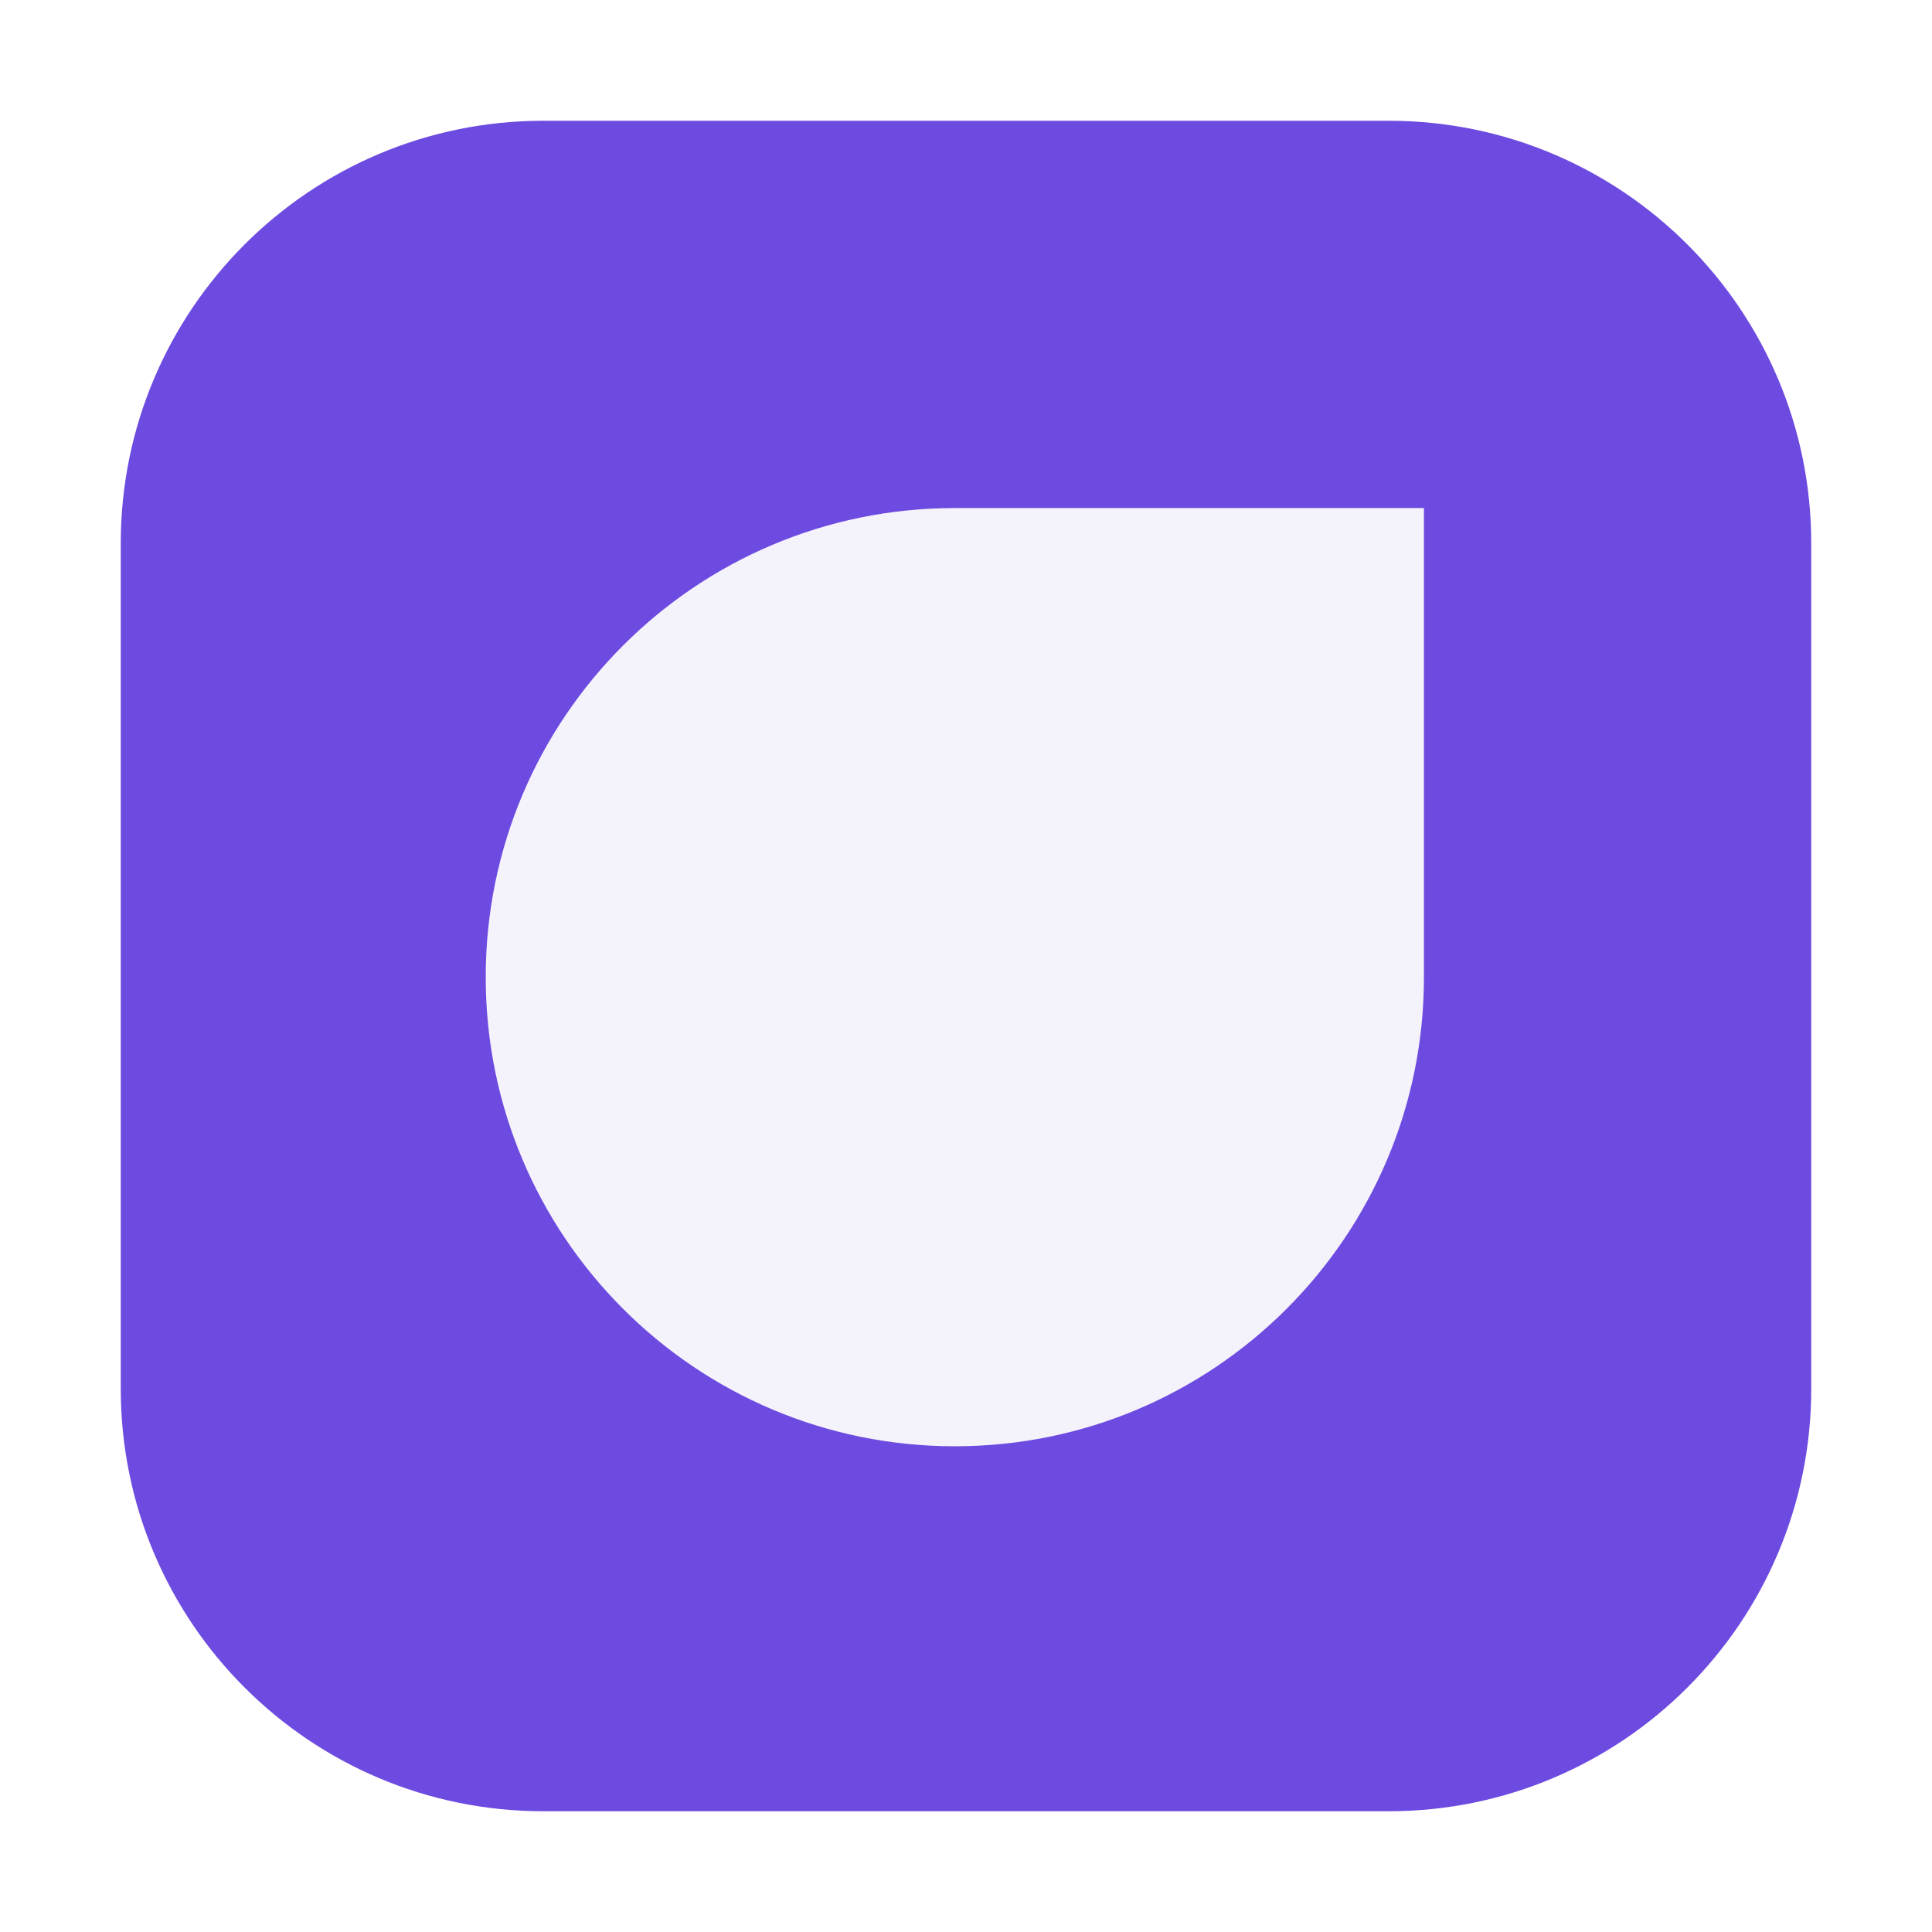
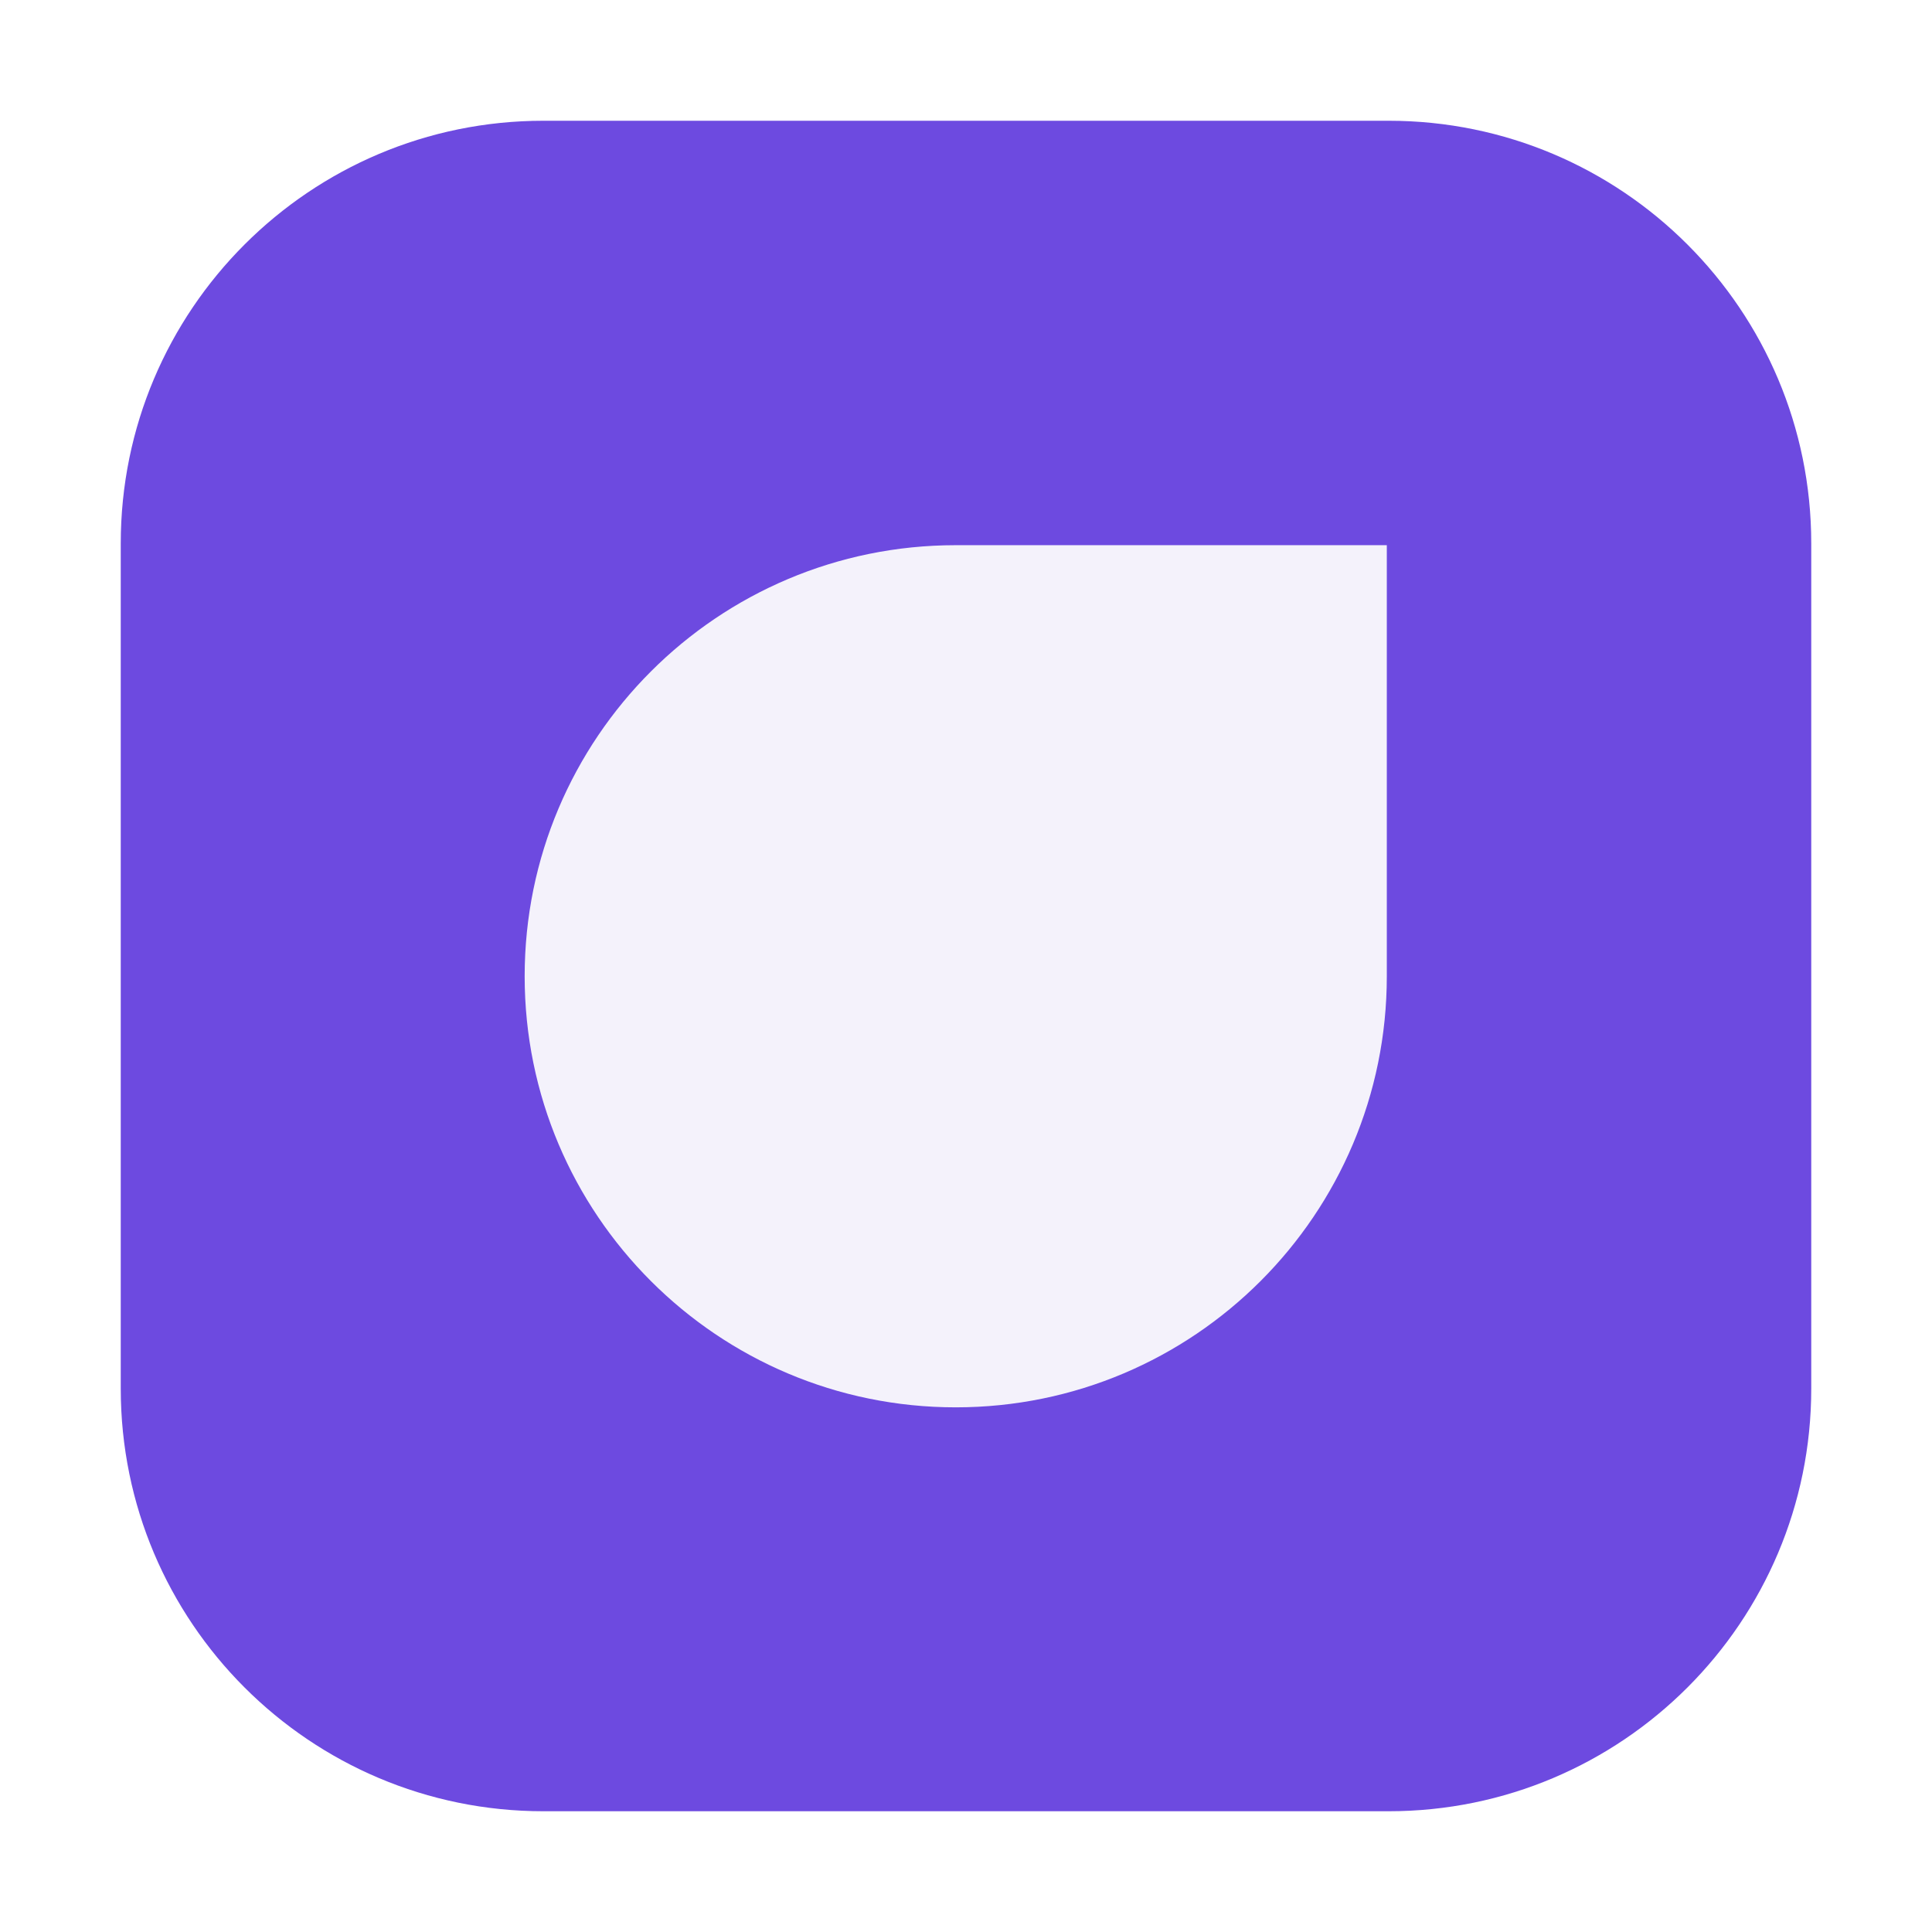
<svg xmlns="http://www.w3.org/2000/svg" viewBox="0 0 128 128">
  <rect x="8" y="8" width="112" height="112" rx="28" fill="#6D4AE0" />
-   <g transform="translate(22.56 22.56) scale(0.74)">
+   <g transform="translate(25.92 25.92) scale(0.68)">
    <path fill="#F4F2FB" d="M55 15H97V57A42 42 0 1 1 55 15Z" />
  </g>
</svg>
